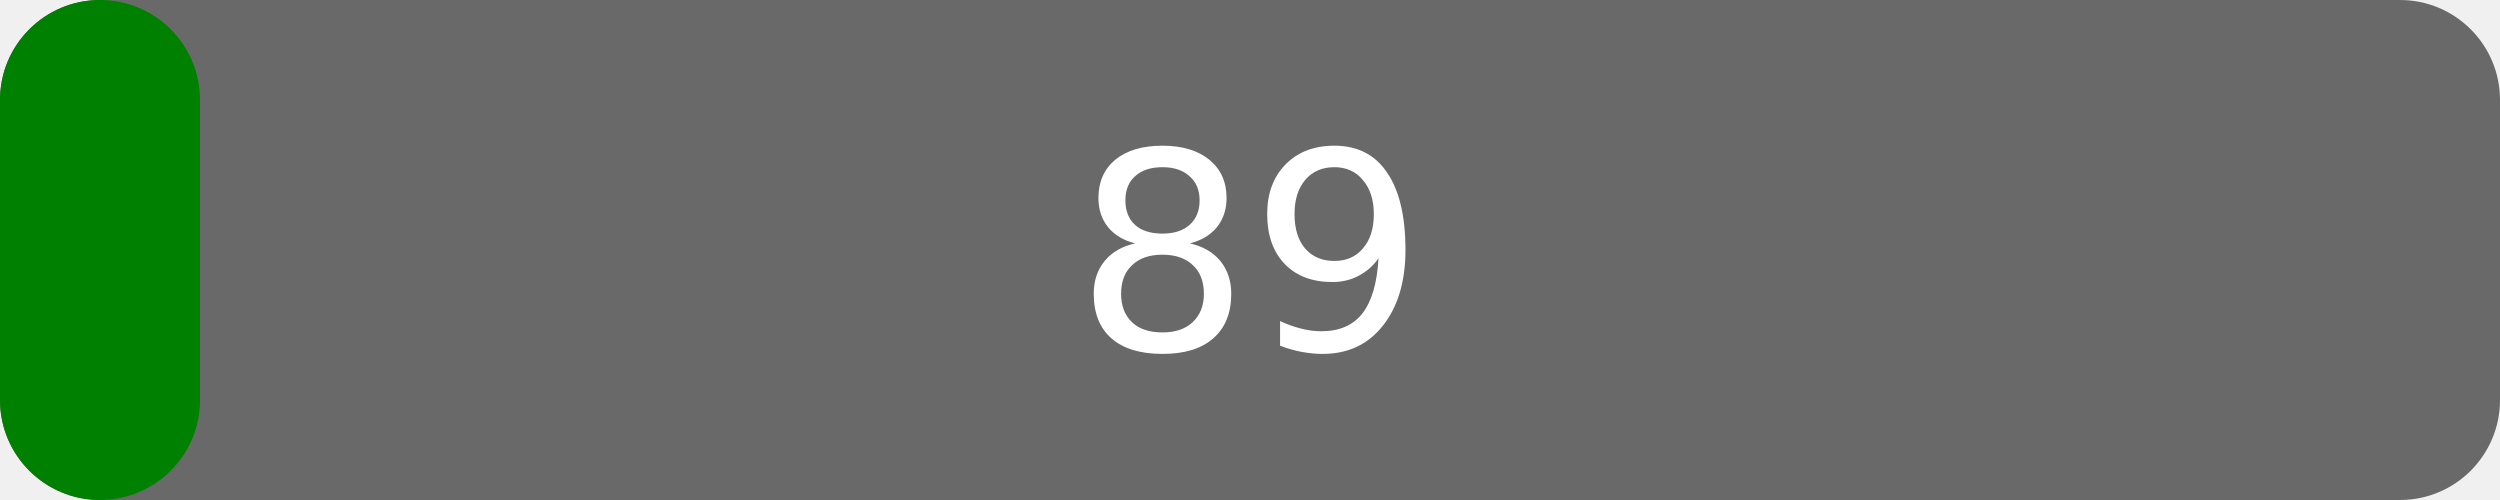
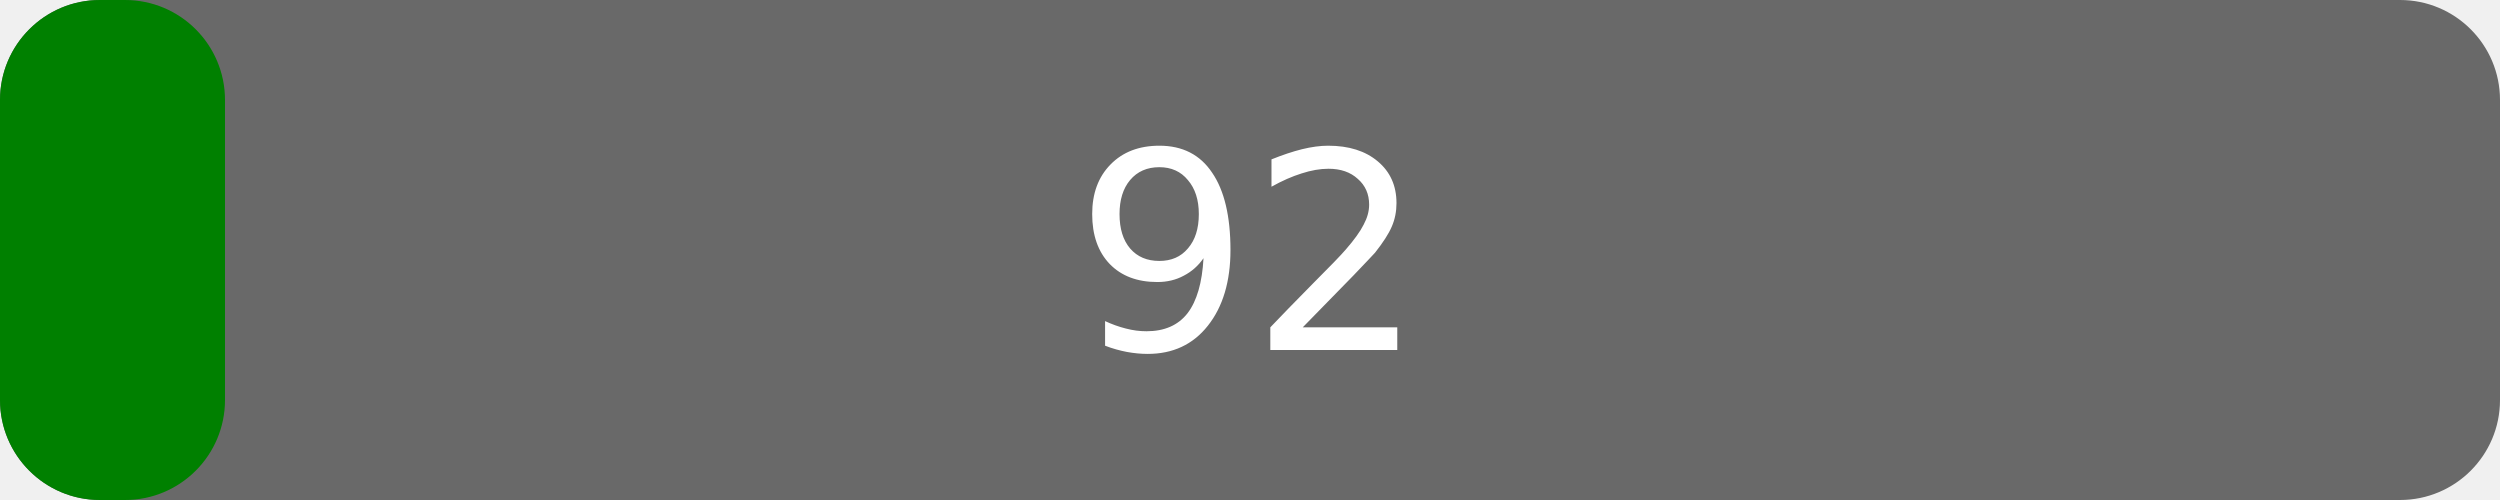
<svg xmlns="http://www.w3.org/2000/svg" width="100" height="20" version="1.1">
  <rect rx="4" x="0" width="100" height="20" fill="dimgrey" />
-   <rect rx="4" x="0" width="8" height="20" fill="green" />
+   <rect rx="4" x="0" width="9" height="20" fill="green" />
  <g fill="#fff" text-anchor="middle" font-family="DejaVu Sans,Verdana,Geneva,sans-serif" font-size="11">
-     <text x="50.0" y="14">89</text>
+     <text x="50.0" y="14">92</text>
  </g>
</svg>
